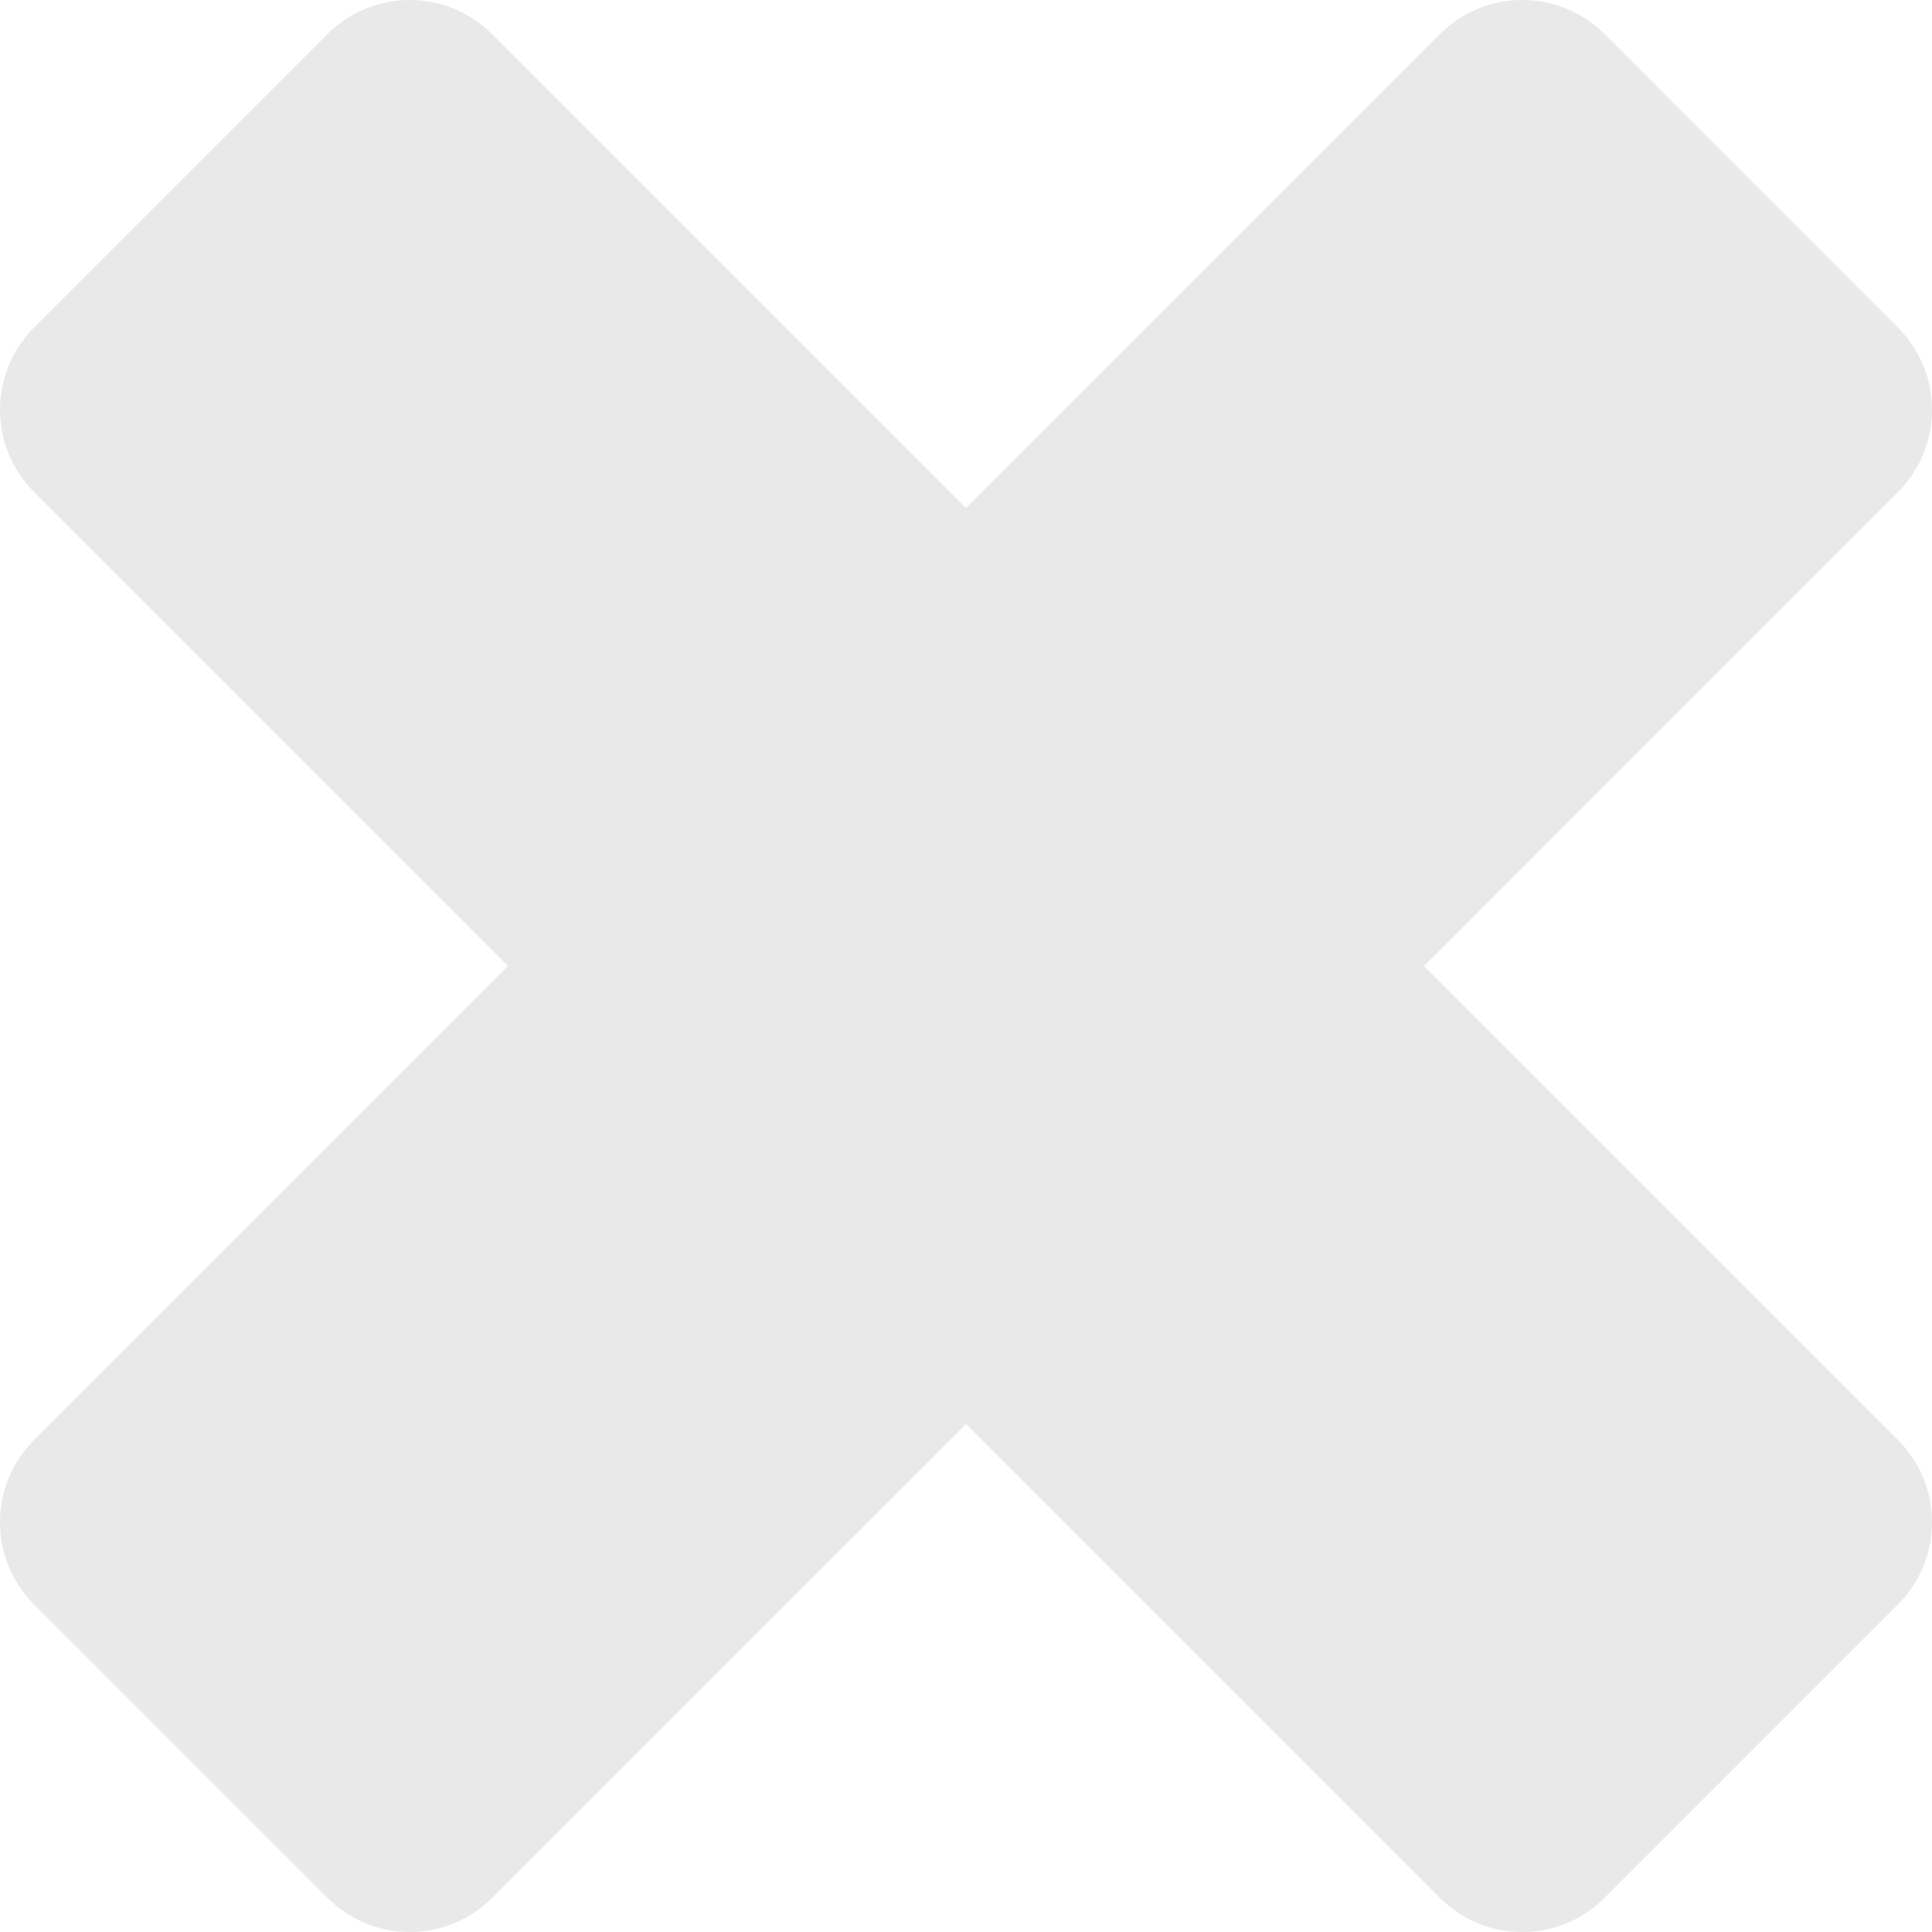
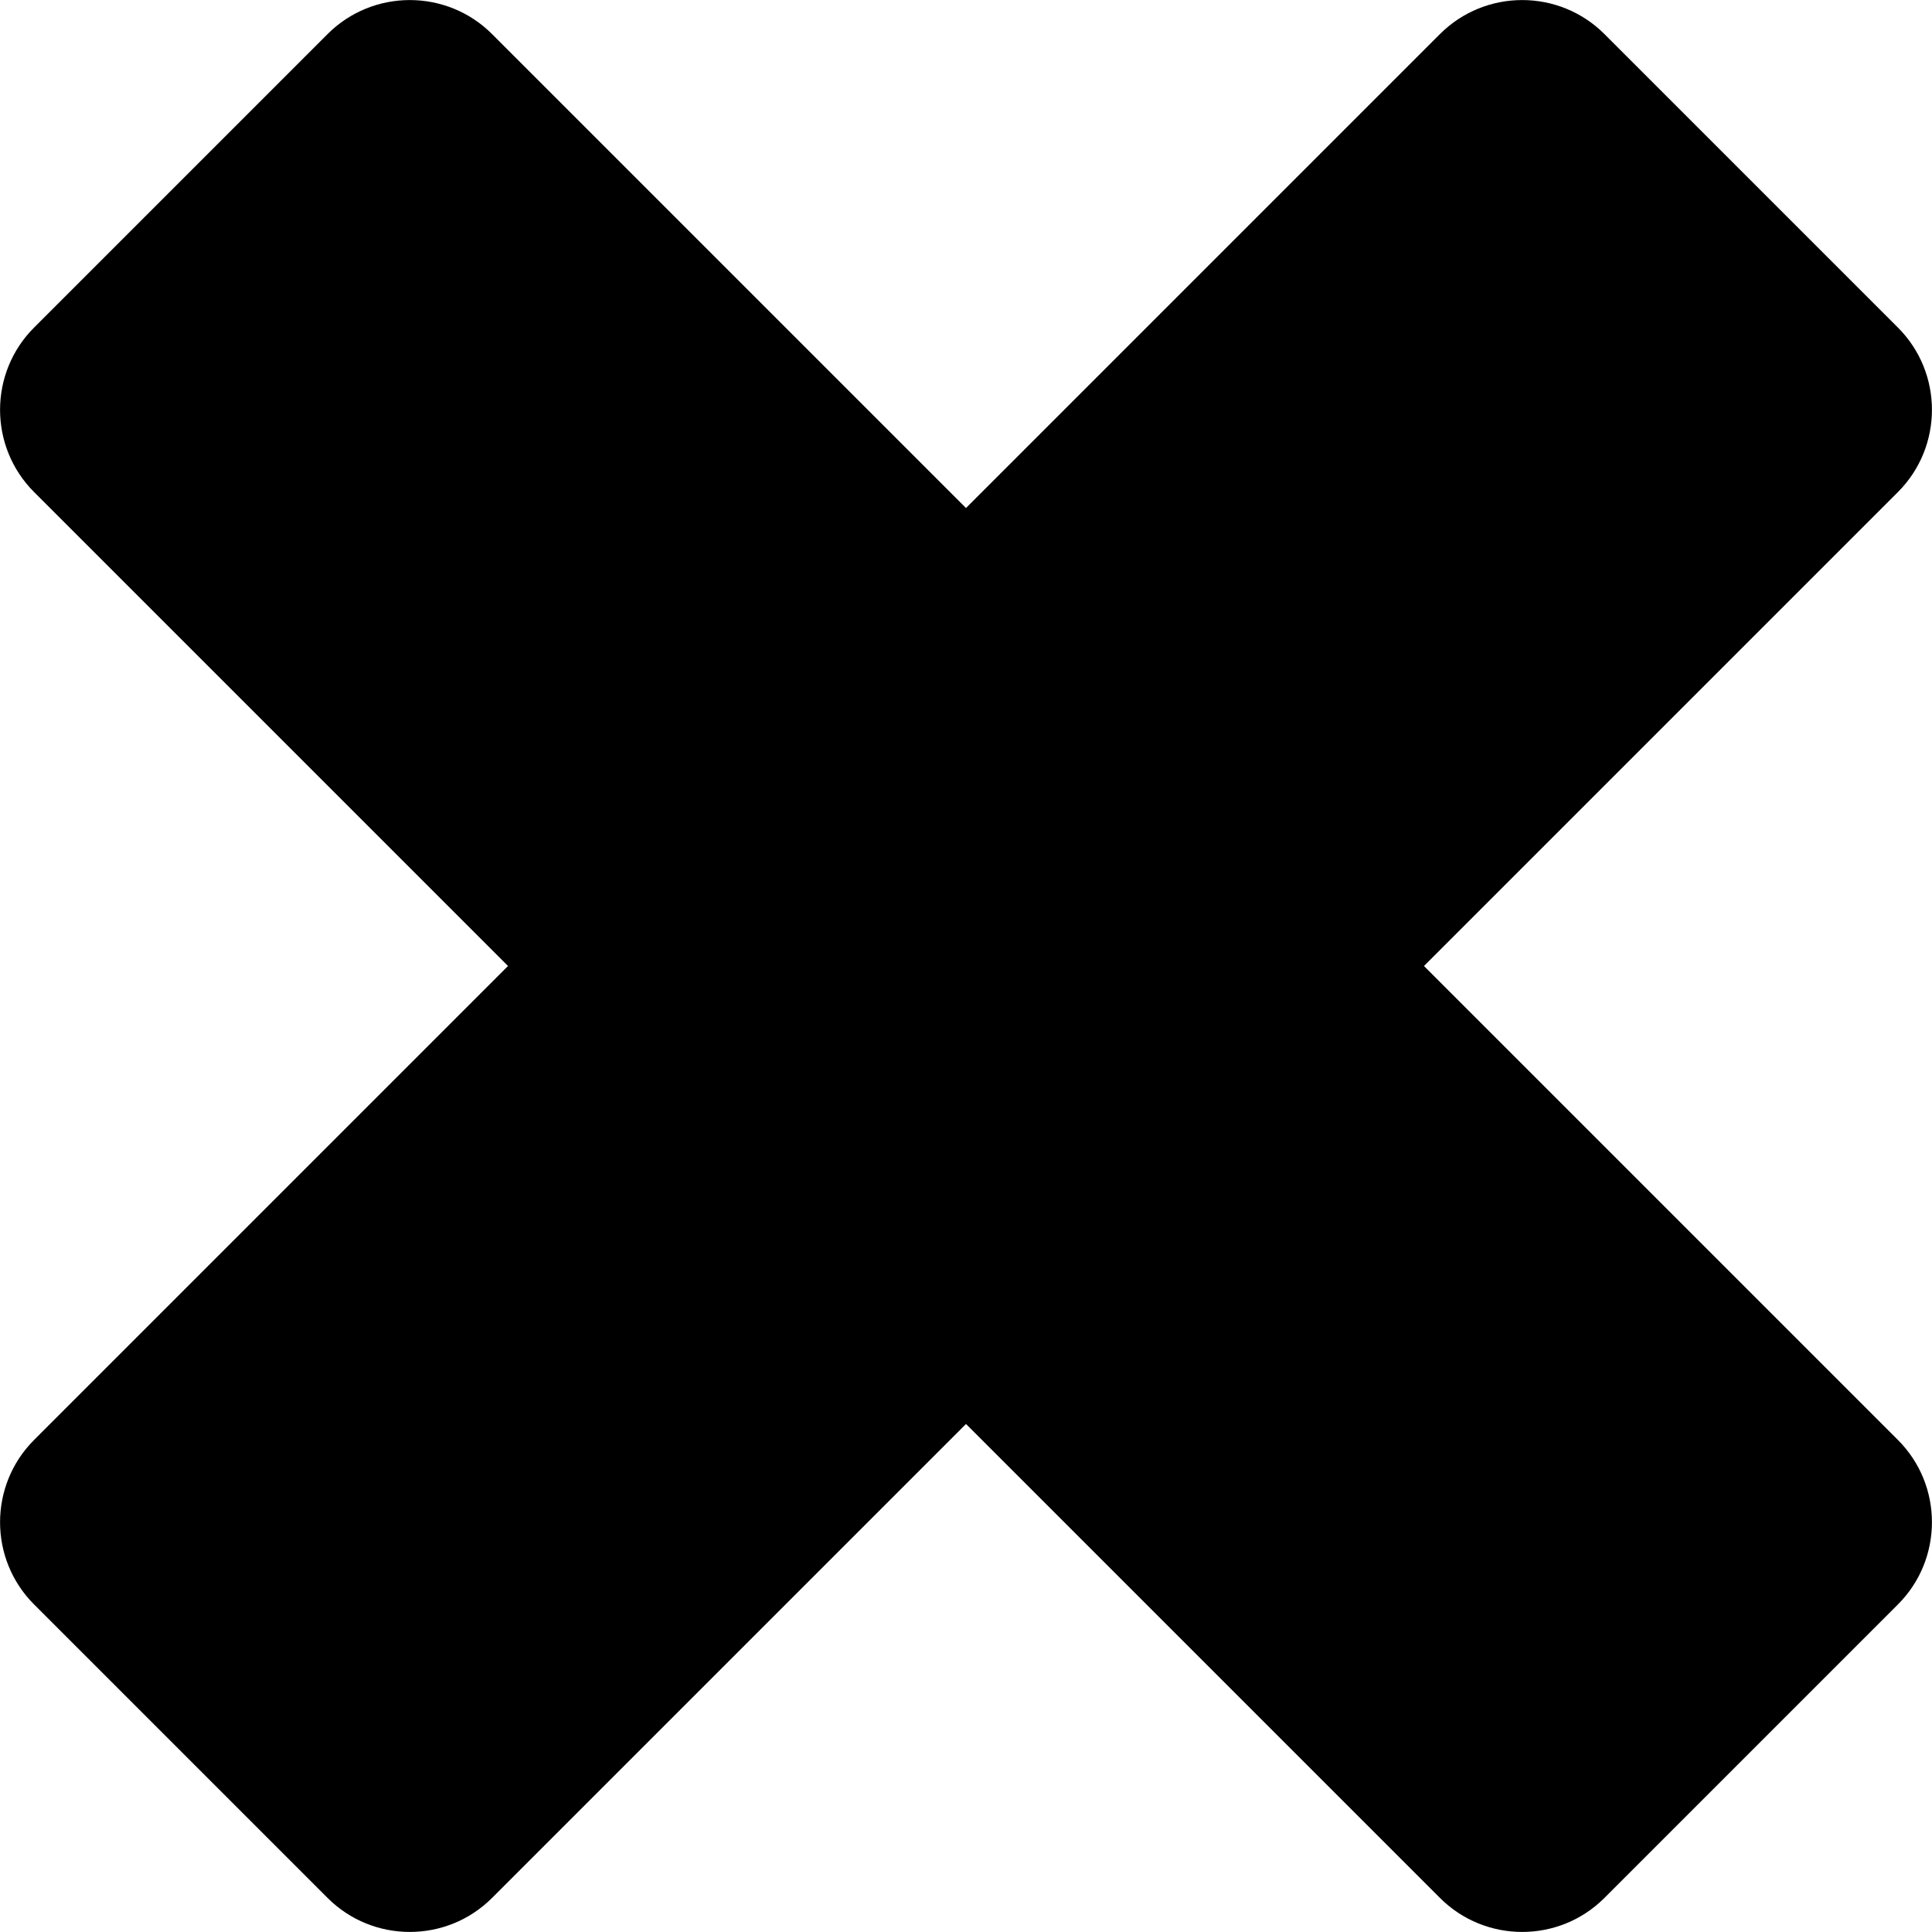
- <svg xmlns="http://www.w3.org/2000/svg" id="Layer_1" data-name="Layer 1" viewBox="0 0 822.2 822.21" fill="#e9e9e9">
-   <path d="M807.71,612.82c19.33,19.33,19.33,50.67,0,70.01l-124.88,124.88c-19.34,19.33-50.68,19.33-70.01,0l-201.71-201.71-201.72,201.71c-19.33,19.33-50.67,19.33-70,0L14.5,682.83c-19.33-19.34-19.33-50.68,0-70.01l201.72-201.71L14.5,209.39c-19.33-19.33-19.33-50.67,0-70L139.39,14.5c19.33-19.33,50.67-19.33,70,0l201.72,201.72L612.82,14.5c19.33-19.33,50.67-19.33,70.01,0l124.88,124.89c19.33,19.33,19.33,50.67,0,70l-201.71,201.72,201.71,201.71Z" />
+ <svg xmlns="http://www.w3.org/2000/svg" version="1.1" id="Layer_1" x="0px" y="0px" viewBox="0 0 822.2 822.2" style="enable-background:new 0 0 822.2 822.2;" xml:space="preserve">
+   <path d="M807.7,612.8c19.3,19.3,19.3,50.7,0,70L682.8,807.7c-19.3,19.3-50.7,19.3-70,0L411.1,606L209.4,807.7  c-19.3,19.3-50.7,19.3-70,0L14.5,682.8c-19.3-19.3-19.3-50.7,0-70l201.7-201.7L14.5,209.4c-19.3-19.3-19.3-50.7,0-70L139.4,14.5  c19.3-19.3,50.7-19.3,70,0l201.7,201.7L612.8,14.5c19.3-19.3,50.7-19.3,70,0l124.9,124.9c19.3,19.3,19.3,50.7,0,70L606,411.1  L807.7,612.8z" />
</svg>
